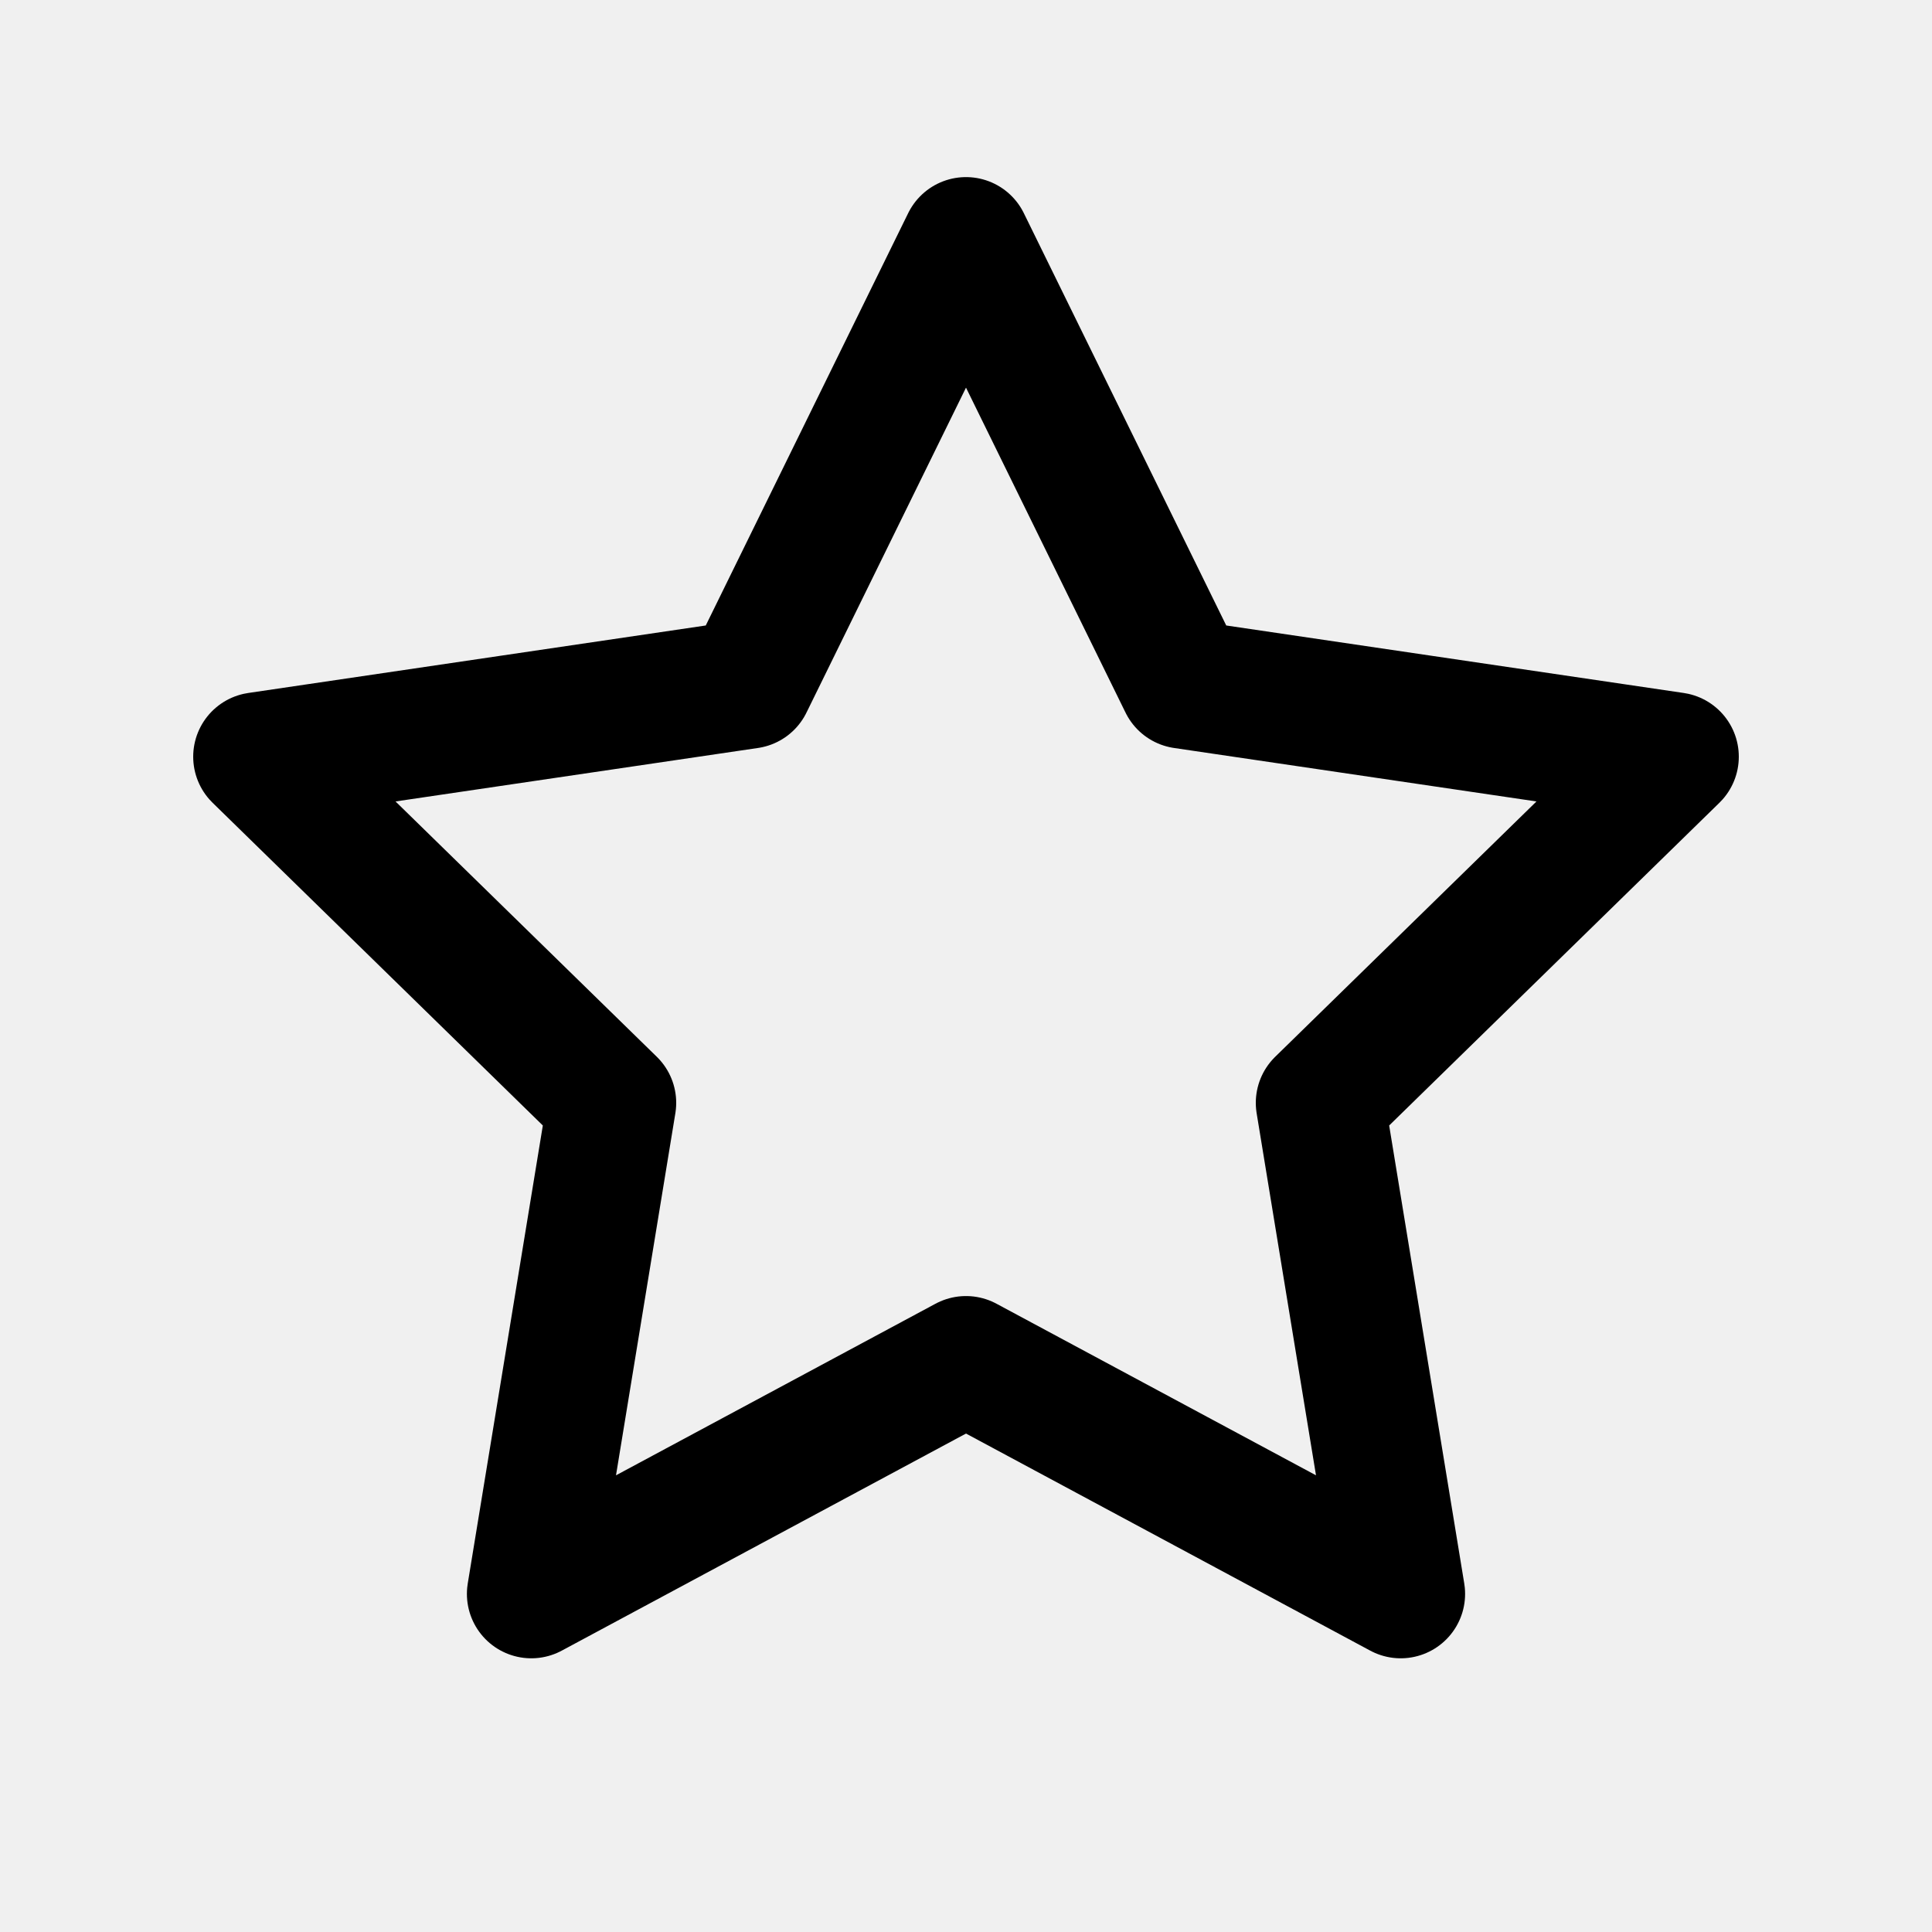
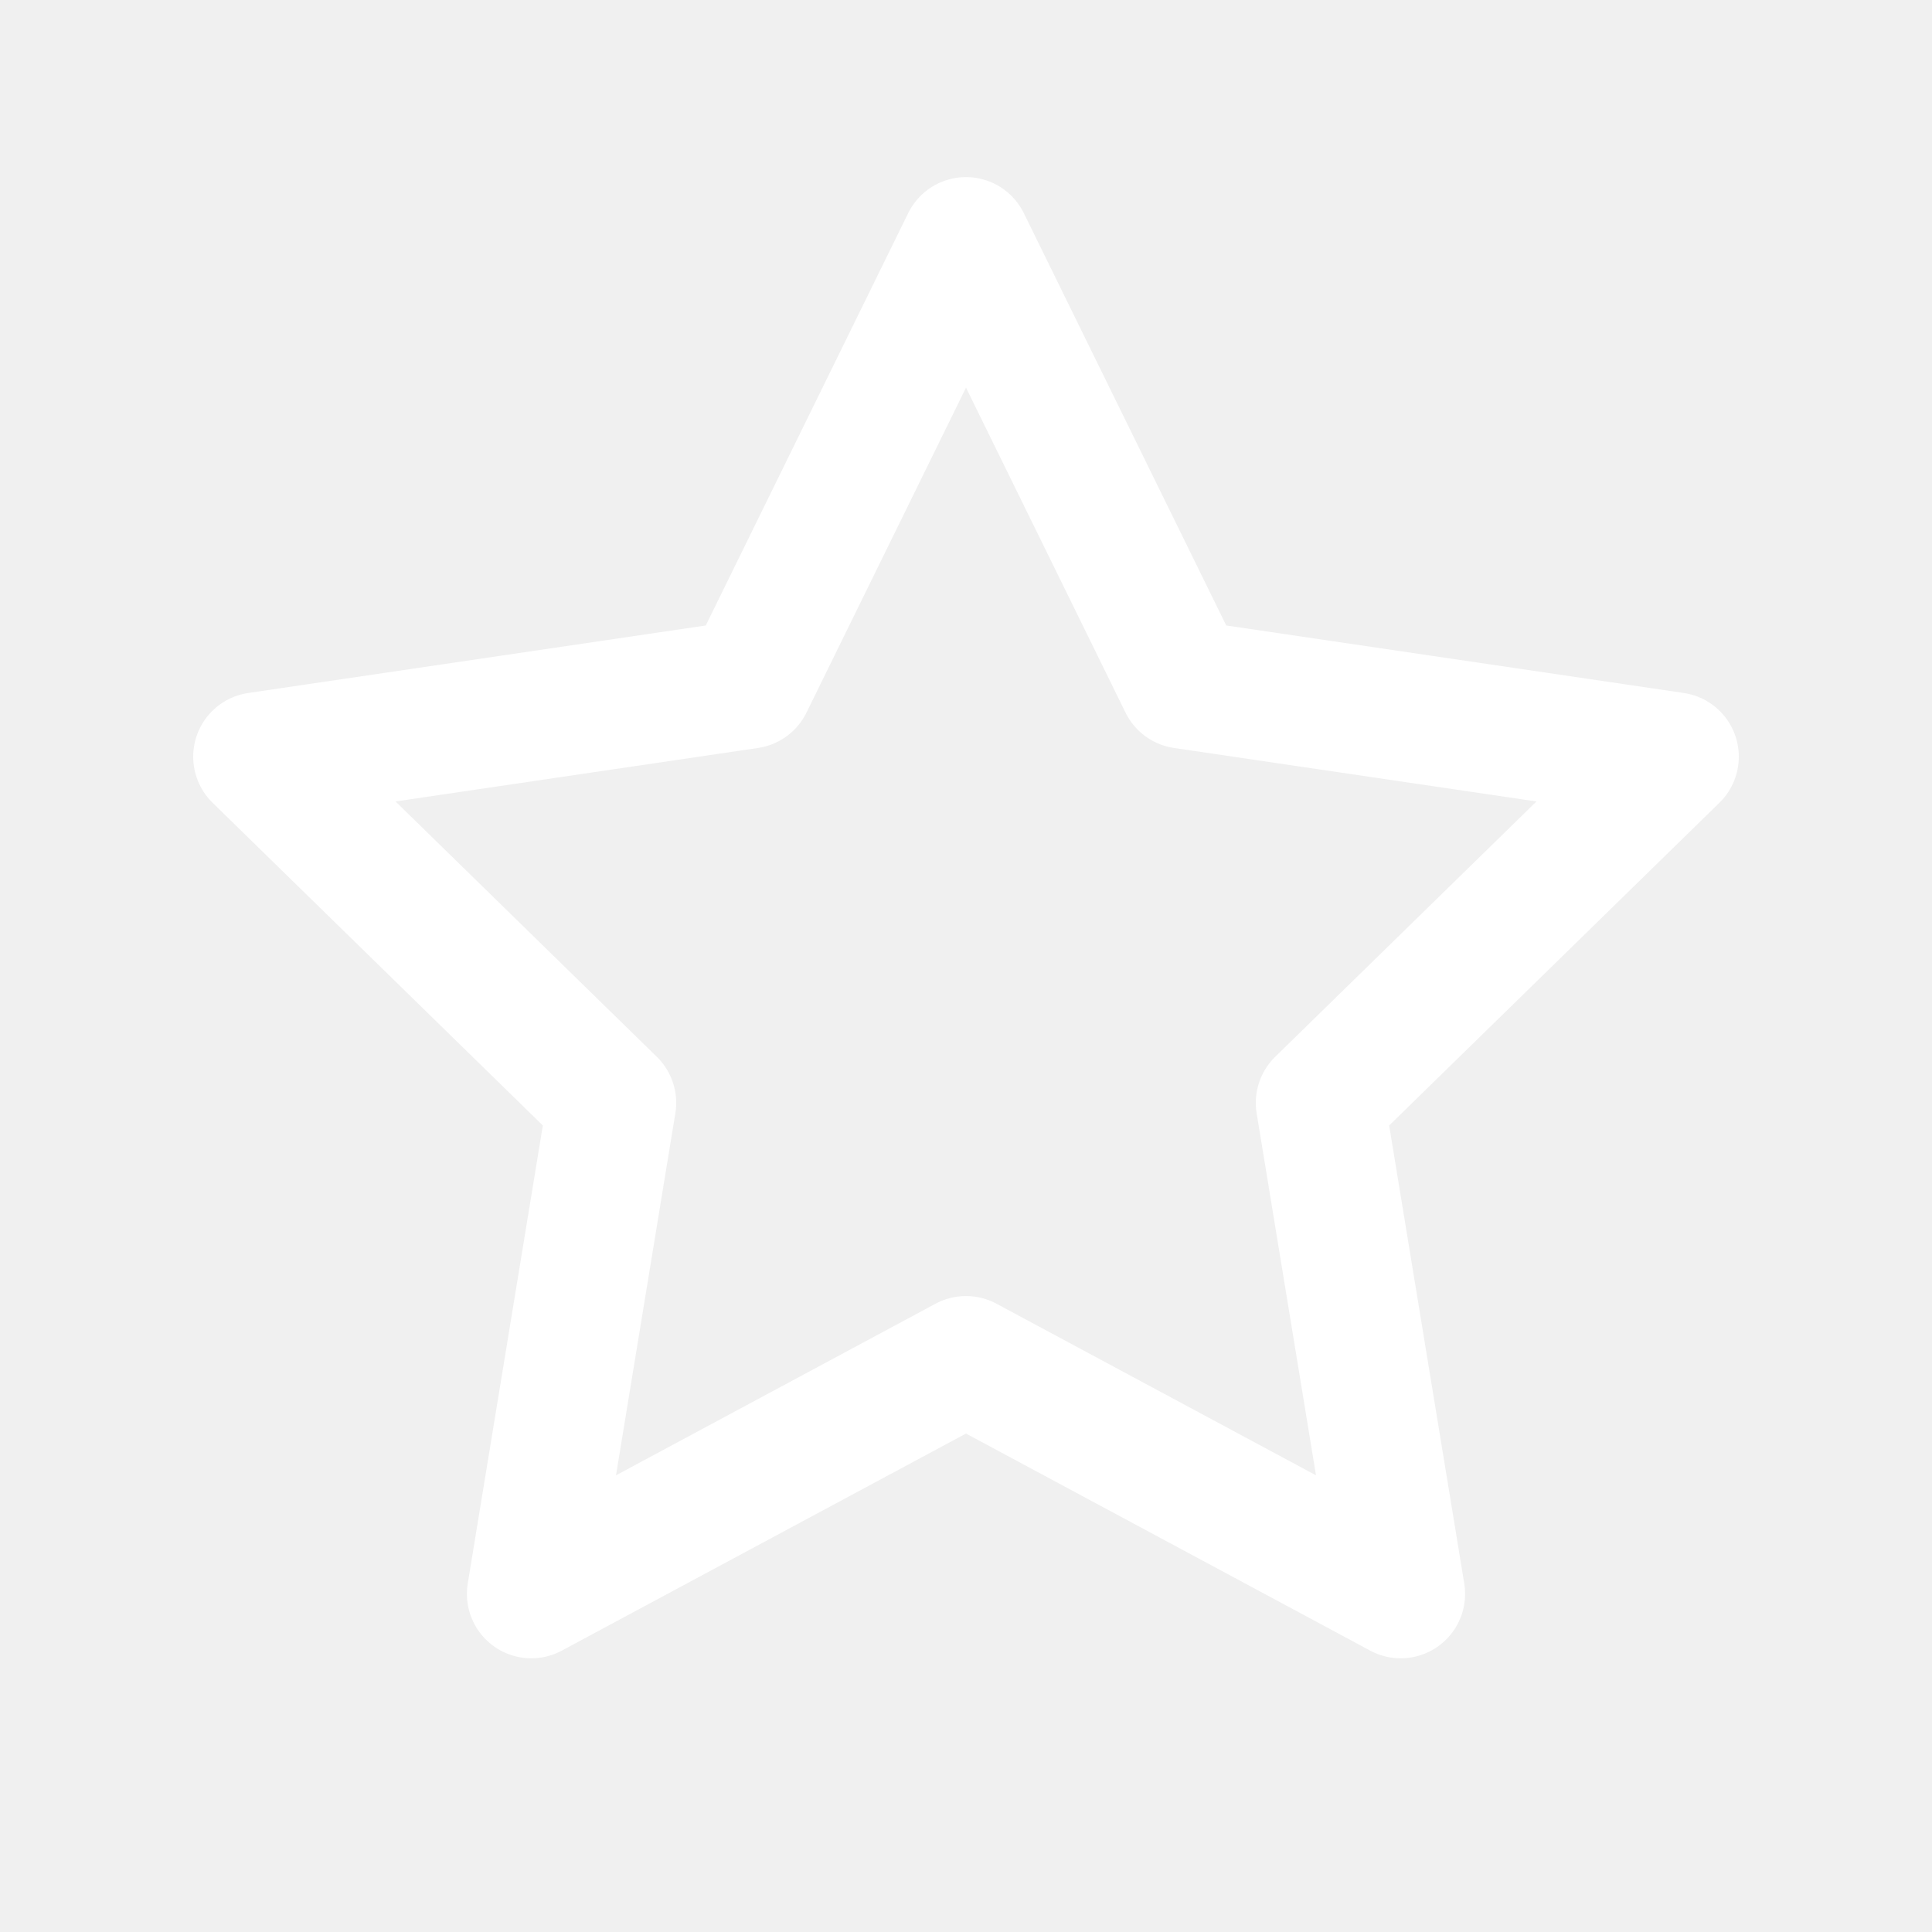
- <svg xmlns="http://www.w3.org/2000/svg" viewBox="0 0 24 24" fill="none" stroke="currentColor" stroke-width="1.6" stroke-linecap="round" stroke-linejoin="round">
+ <svg xmlns="http://www.w3.org/2000/svg" viewBox="0 0 24 24" fill="none" stroke="#ffffff" stroke-width="1.6" stroke-linecap="round" stroke-linejoin="round">
  <path d="m12 3 2.7 5.5 6.1.9-4.4 4.3 1 6.1-5.4-2.9-5.4 2.9 1-6.1-4.4-4.3 6.1-.9L12 3Z" />
</svg>
